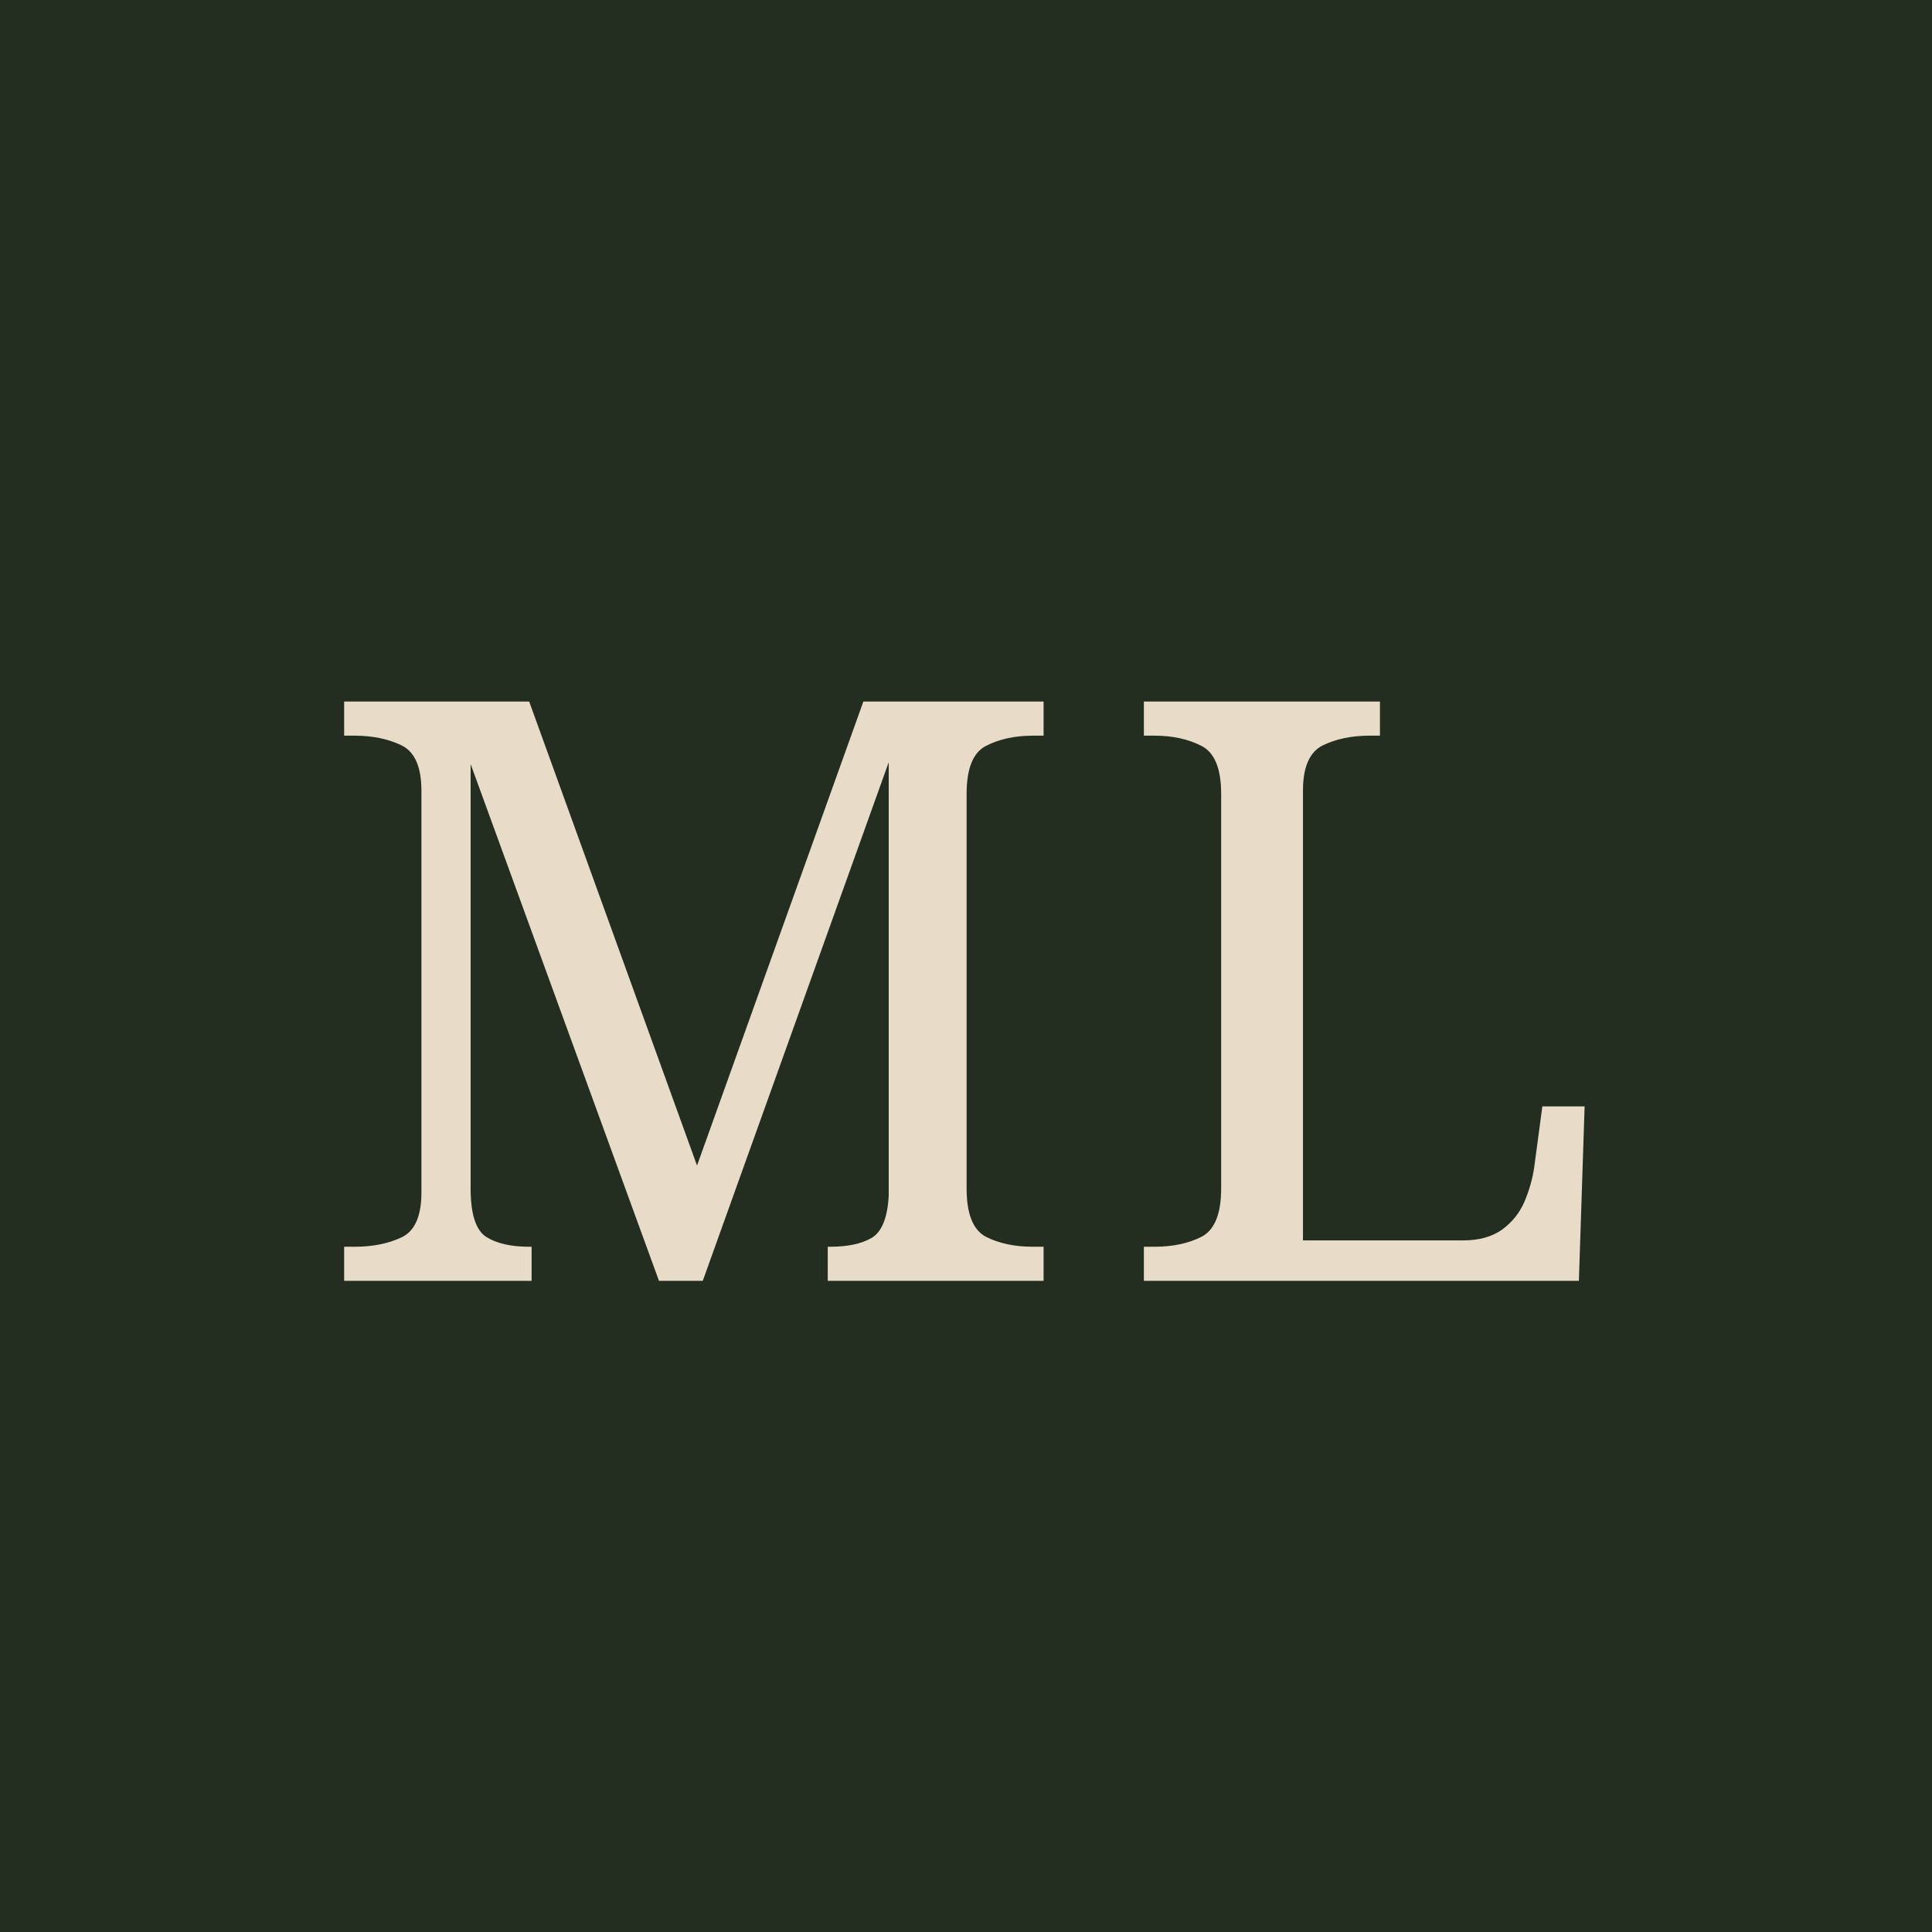
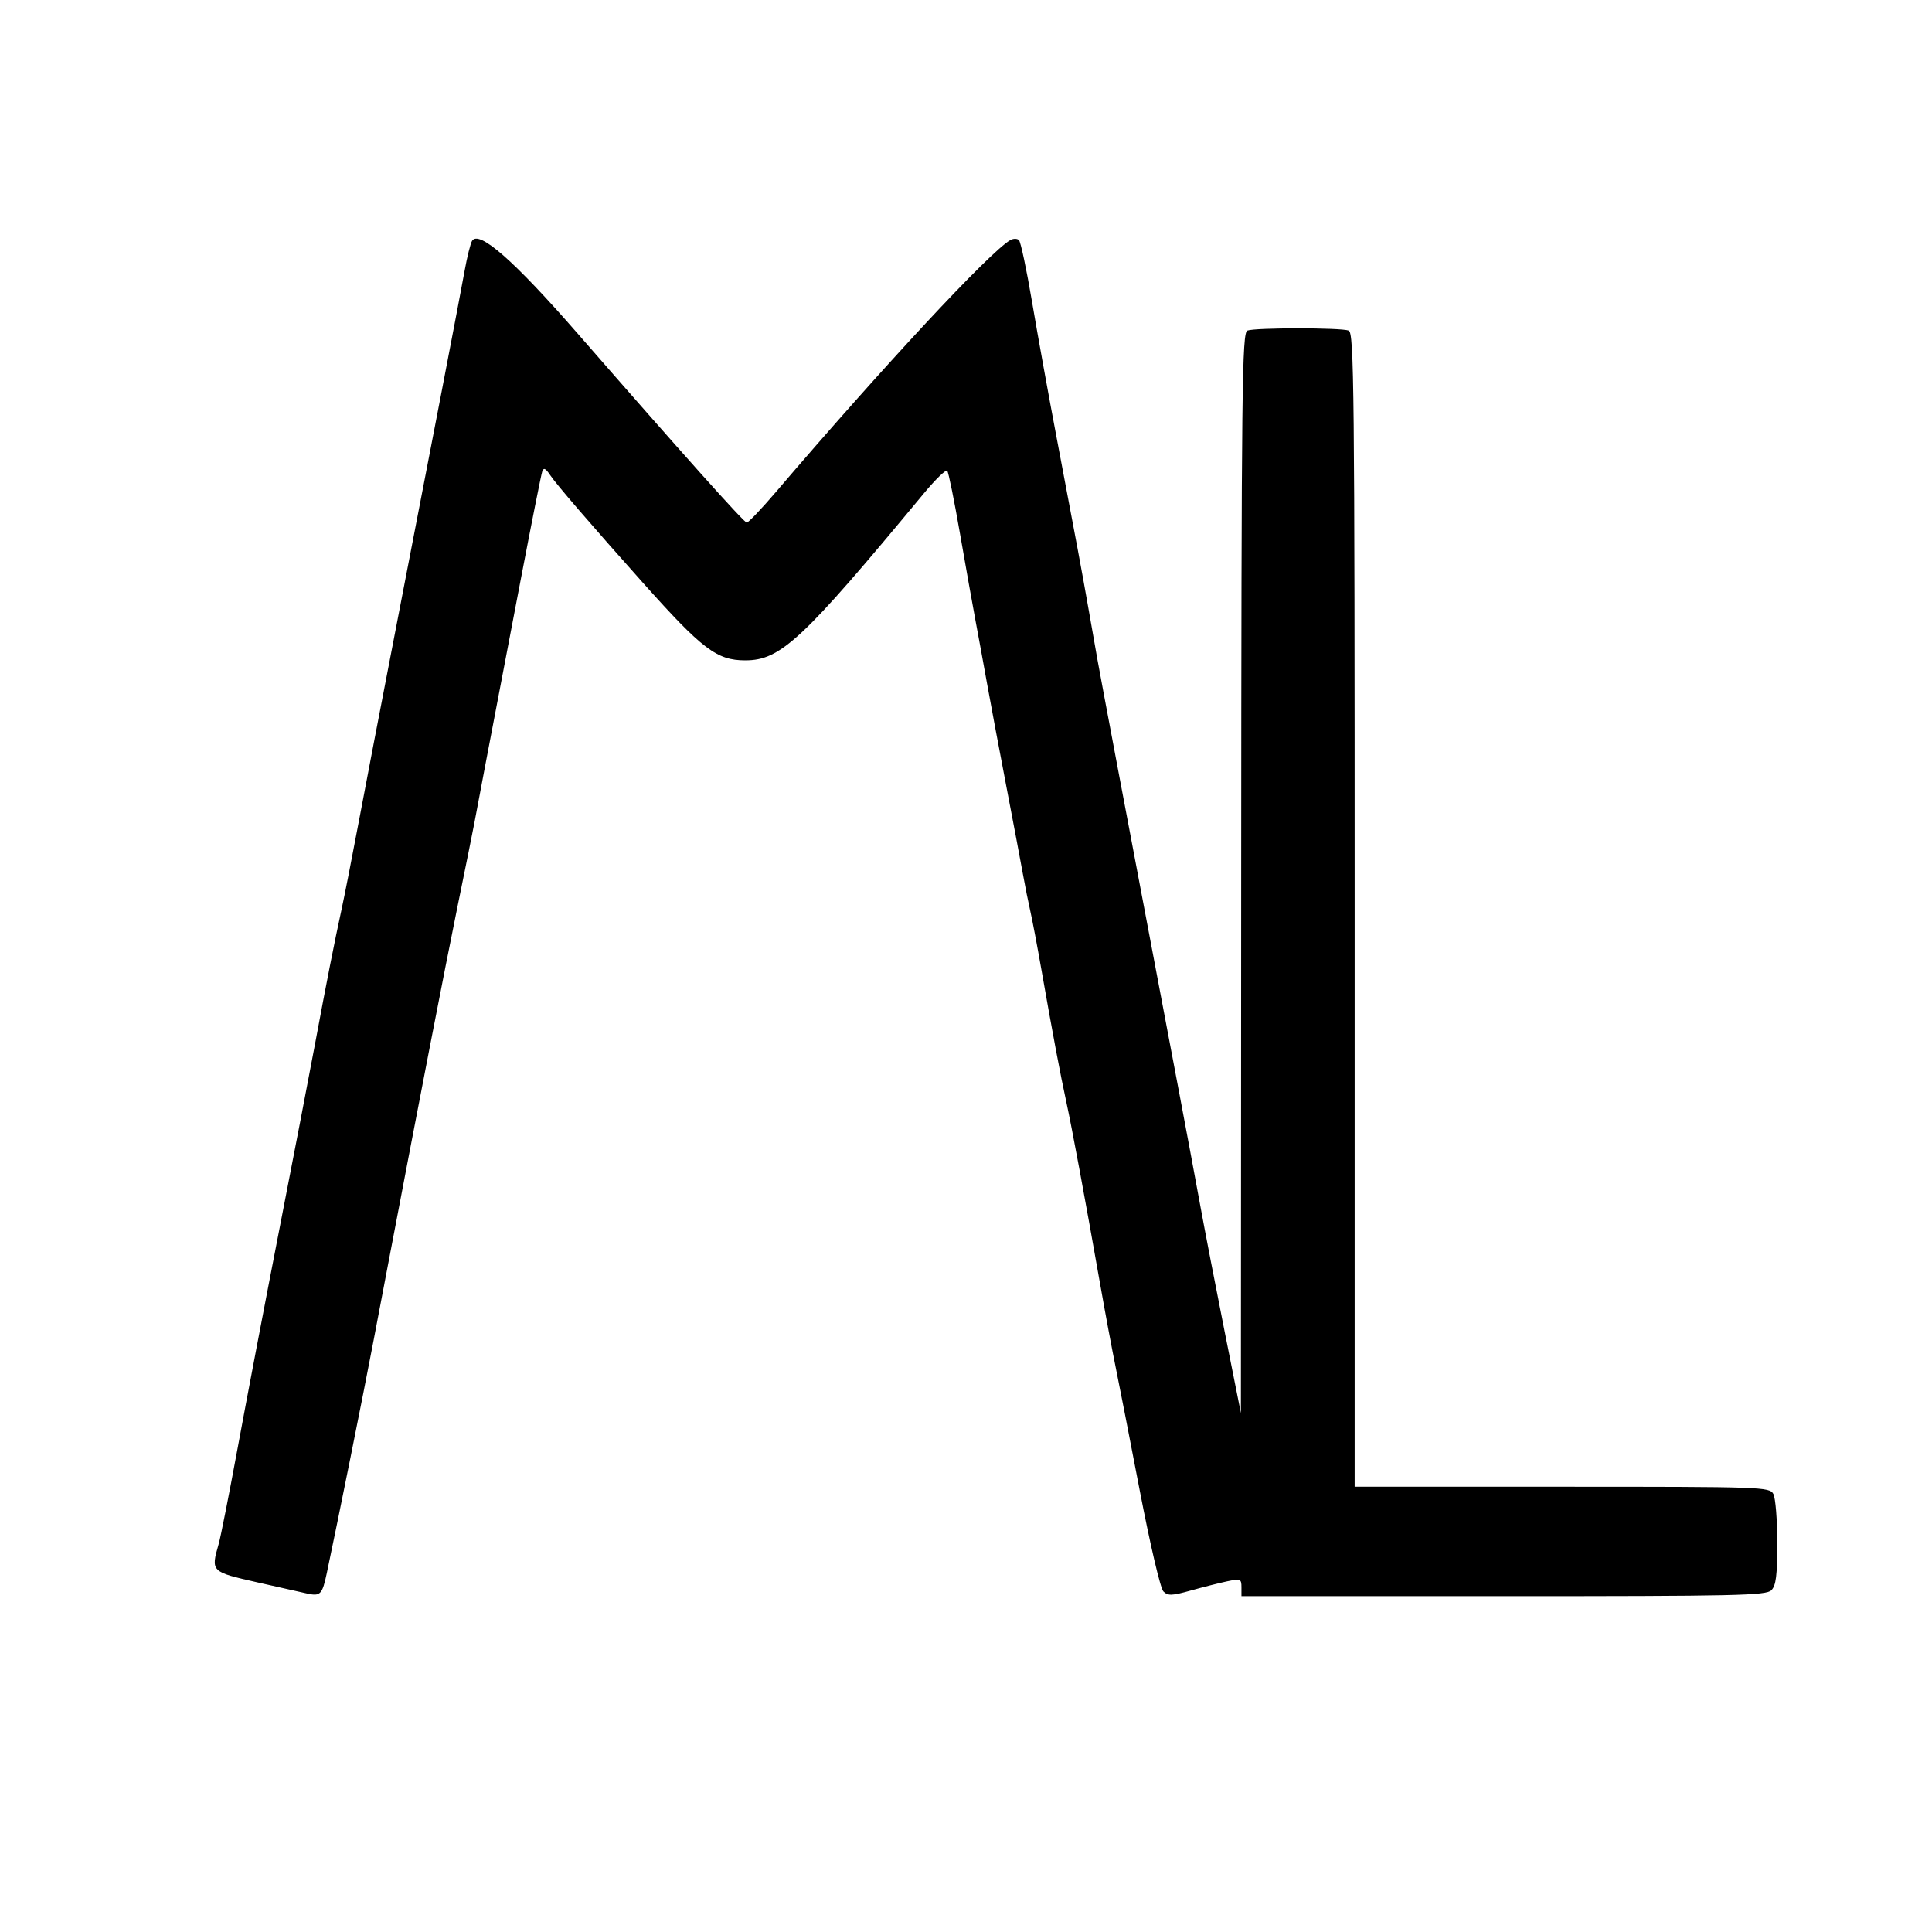
- <svg xmlns="http://www.w3.org/2000/svg" viewBox="0 0 100 100">
-   <rect width="100" height="100" fill="#232e21" />
-   <text x="50" y="50" font-family="serif" font-size="42" font-weight="300" fill="#e8dcc8" text-anchor="middle" dominant-baseline="central" letter-spacing="2">ML</text>
+ <svg xmlns="http://www.w3.org/2000/svg" version="1.1" id="svg1" width="163.84" height="163.84" viewBox="0 0 163.84 163.84">
+   <defs id="defs1" />
+   <g id="g1">
+     <path style="fill:#000000;fill-opacity:1;stroke:none" d="M 26.08,135.144 C 25.728,135.069 23.82,134.64 21.84,134.192 17.879,133.296 17.87,133.287 18.547,130.926 18.716,130.337 19.441,126.666 20.159,122.768 20.876,118.87 22.46,110.568 23.677,104.32 24.895,98.072 26.266,90.944 26.726,88.48 27.714,83.175 28.348,79.96 28.966,77.12 29.215,75.976 29.865,72.664 30.411,69.76 30.957,66.856 32.324,59.728 33.45,53.92 36.721,37.046 38.982,25.287 39.399,22.973 39.612,21.793 39.897,20.647 40.032,20.428 40.617,19.481 43.589,22.092 49.017,28.32 57.693,38.276 63.099,44.32 63.326,44.32 63.466,44.32 64.575,43.156 65.79,41.734 74.891,31.082 83.917,21.38 85.669,20.367 85.93,20.216 86.263,20.216 86.412,20.367 86.561,20.517 87.06,22.872 87.521,25.6 87.981,28.328 88.933,33.584 89.636,37.28 91.273,45.892 91.764,48.529 92.317,51.68 92.564,53.088 92.907,55.032 93.078,56 93.346,57.512 95.348,68.12 99.994,92.64 100.595,95.808 101.402,100.128 101.787,102.24 102.173,104.352 103.106,109.176 103.861,112.96 L 105.233,119.84 105.257,74.034 C 105.278,32.574 105.328,28.21 105.786,28.034 106.445,27.781 113.715,27.781 114.374,28.034 114.832,28.21 114.88,32.836 114.88,77.154 V 126.08 H 132.469 C 149.531,126.08 150.067,126.099 150.389,126.699 150.571,127.039 150.72,128.901 150.72,130.836 150.72,133.608 150.613,134.461 150.217,134.857 149.77,135.305 147.268,135.36 127.497,135.36 H 105.28 V 134.603 C 105.28,133.897 105.2,133.863 104.08,134.098 103.42,134.237 102.031,134.588 100.994,134.877 99.377,135.329 99.043,135.34 98.659,134.957 98.406,134.704 97.533,130.972 96.649,126.374 95.79,121.9 94.864,117.16 94.592,115.84 94.319,114.52 93.741,111.424 93.307,108.96 92,101.545 90.904,95.641 90.425,93.44 89.917,91.107 89.273,87.683 88.317,82.24 87.962,80.216 87.539,77.984 87.377,77.28 87.215,76.576 86.927,75.136 86.737,74.08 86.547,73.024 85.908,69.64 85.316,66.56 84.725,63.48 83.996,59.592 83.696,57.92 83.396,56.248 82.961,53.872 82.728,52.64 82.496,51.408 81.905,48.096 81.416,45.28 80.928,42.464 80.439,40.053 80.33,39.922 80.222,39.792 79.328,40.656 78.345,41.842 68.035,54.283 66.199,56 63.2,56 60.792,56 59.566,55.071 54.527,49.426 50.149,44.522 47.195,41.095 46.67,40.311 46.259,39.699 46.103,39.629 45.978,40 45.889,40.264 45.074,44.368 44.165,49.12 41.183,64.725 40.378,68.949 40.234,69.76 40.155,70.2 39.502,73.44 38.782,76.96 37.737,82.073 35.498,93.611 32.944,107.04 32.81,107.744 32.248,110.696 31.695,113.6 30.793,118.342 28.679,128.859 27.712,133.416 27.332,135.206 27.169,135.378 26.08,135.144 Z" id="path1" />
+   </g>
</svg>
